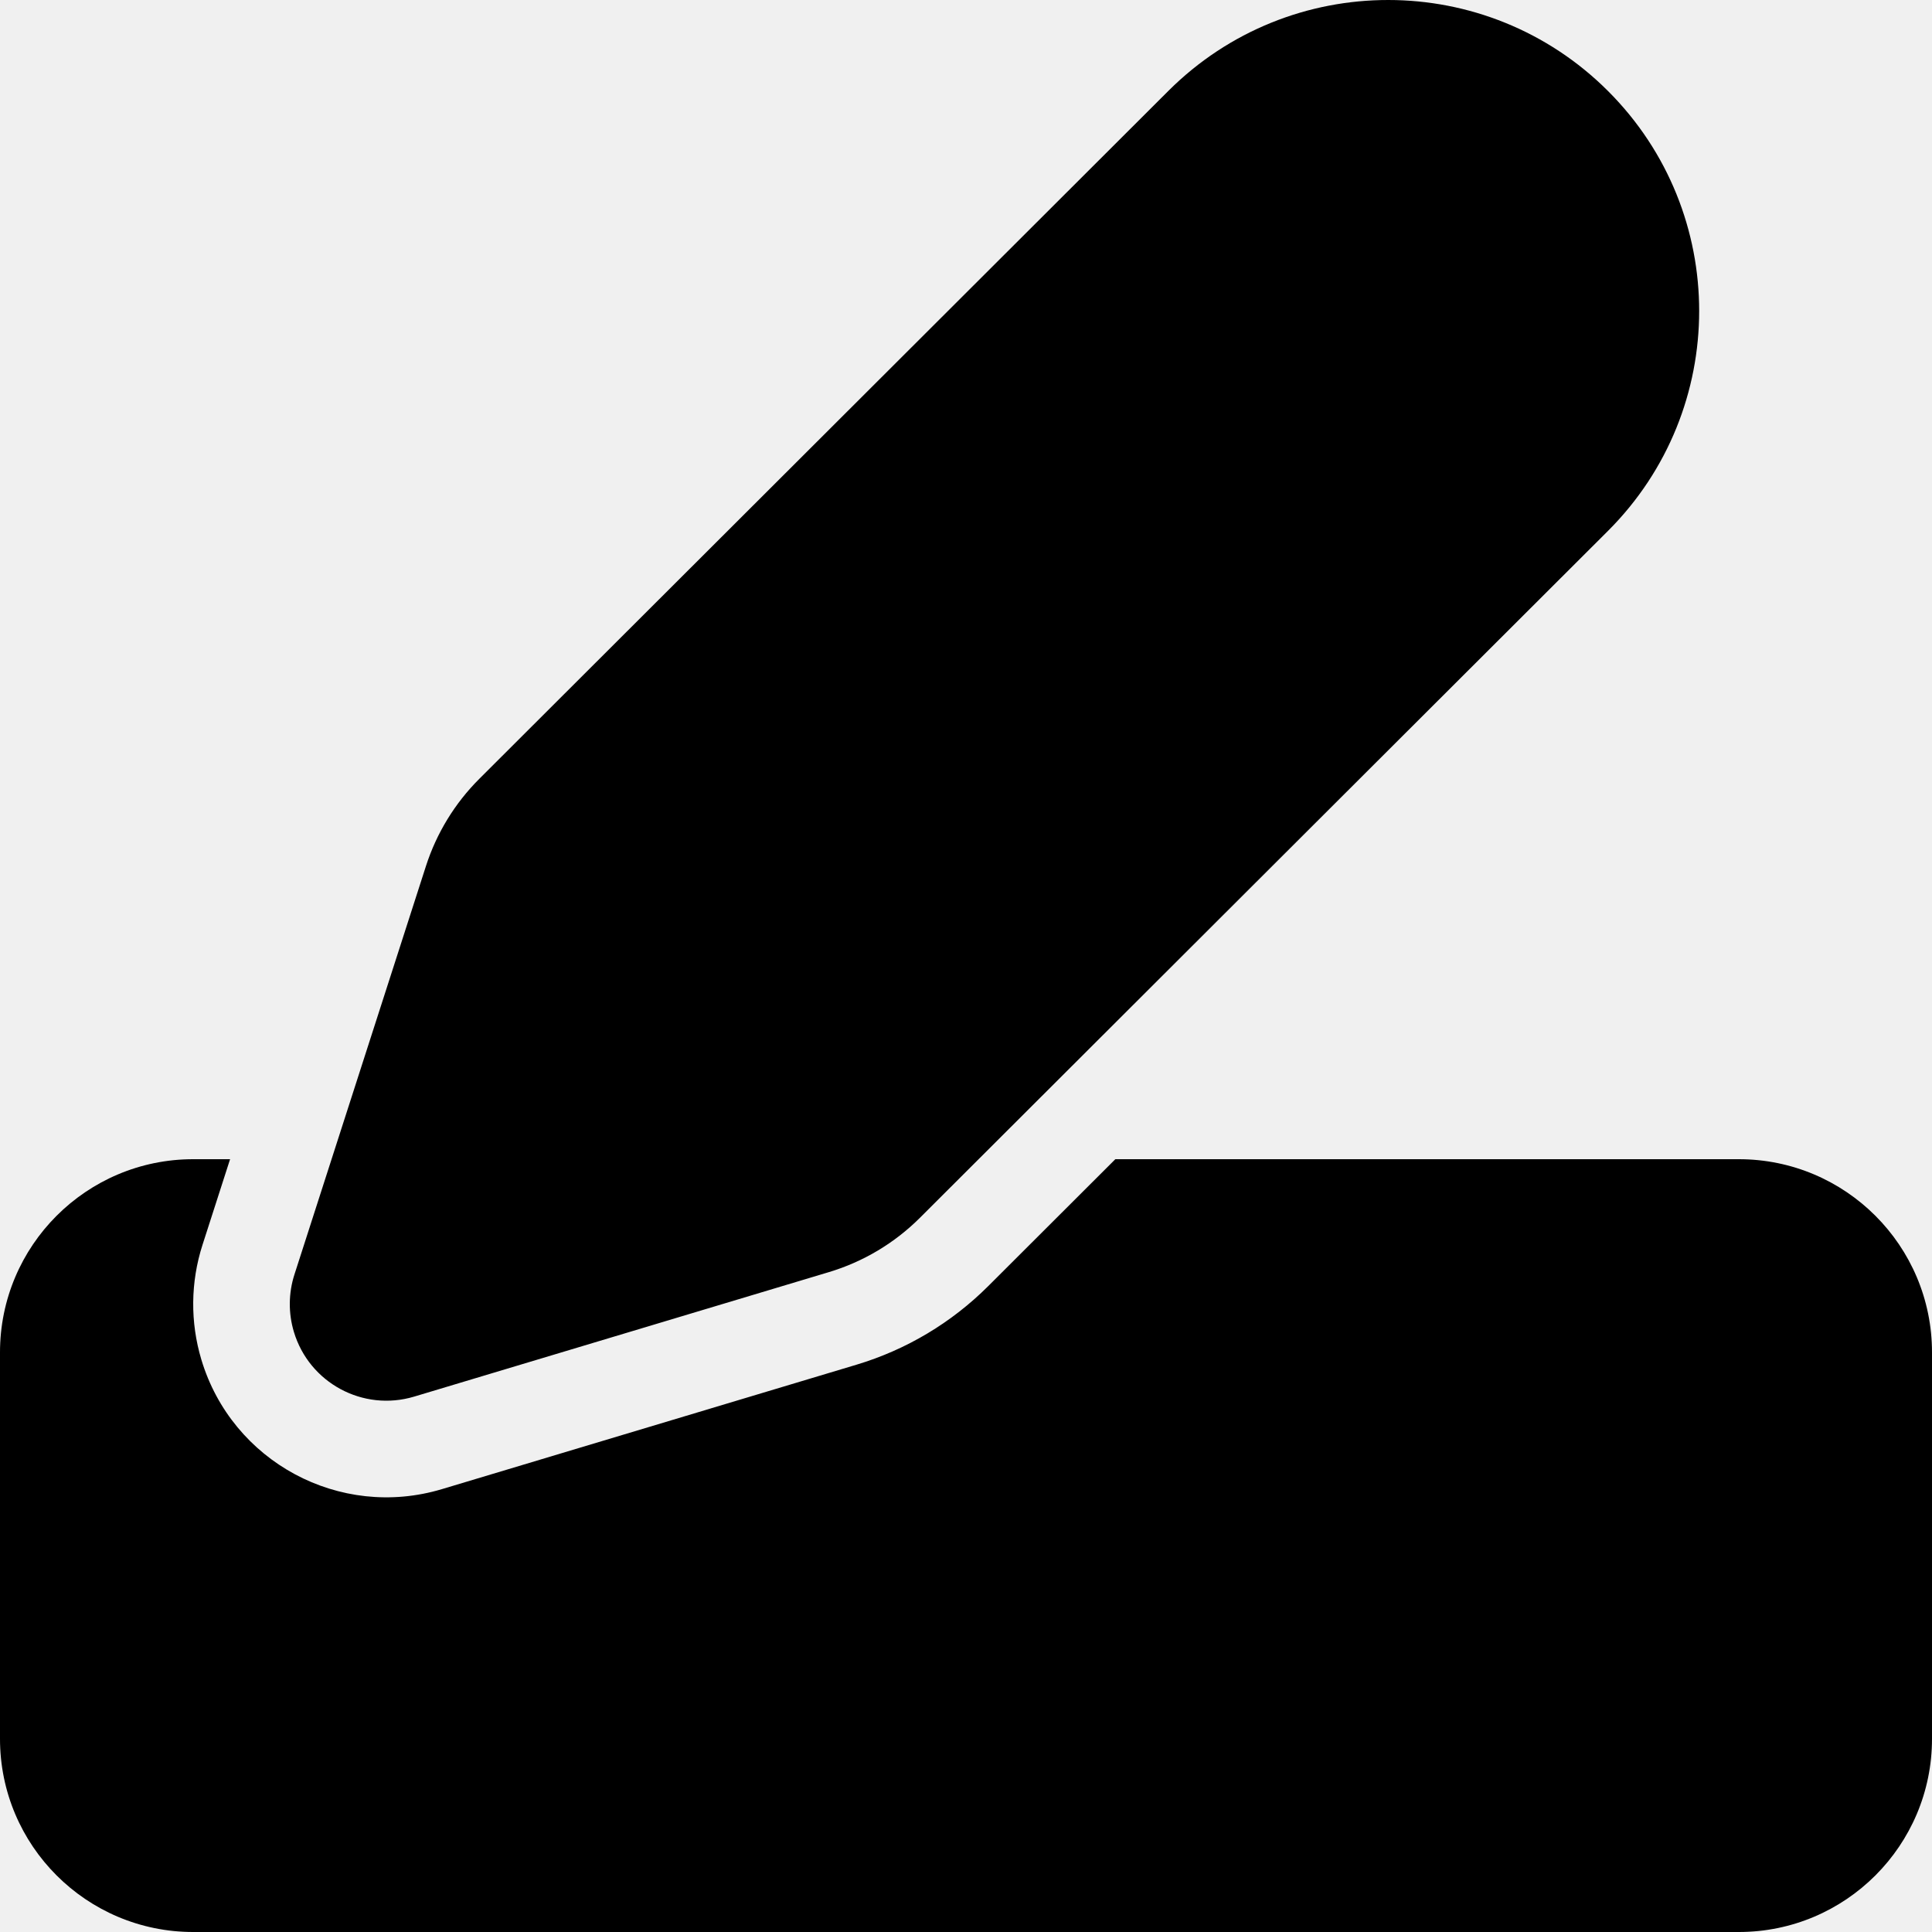
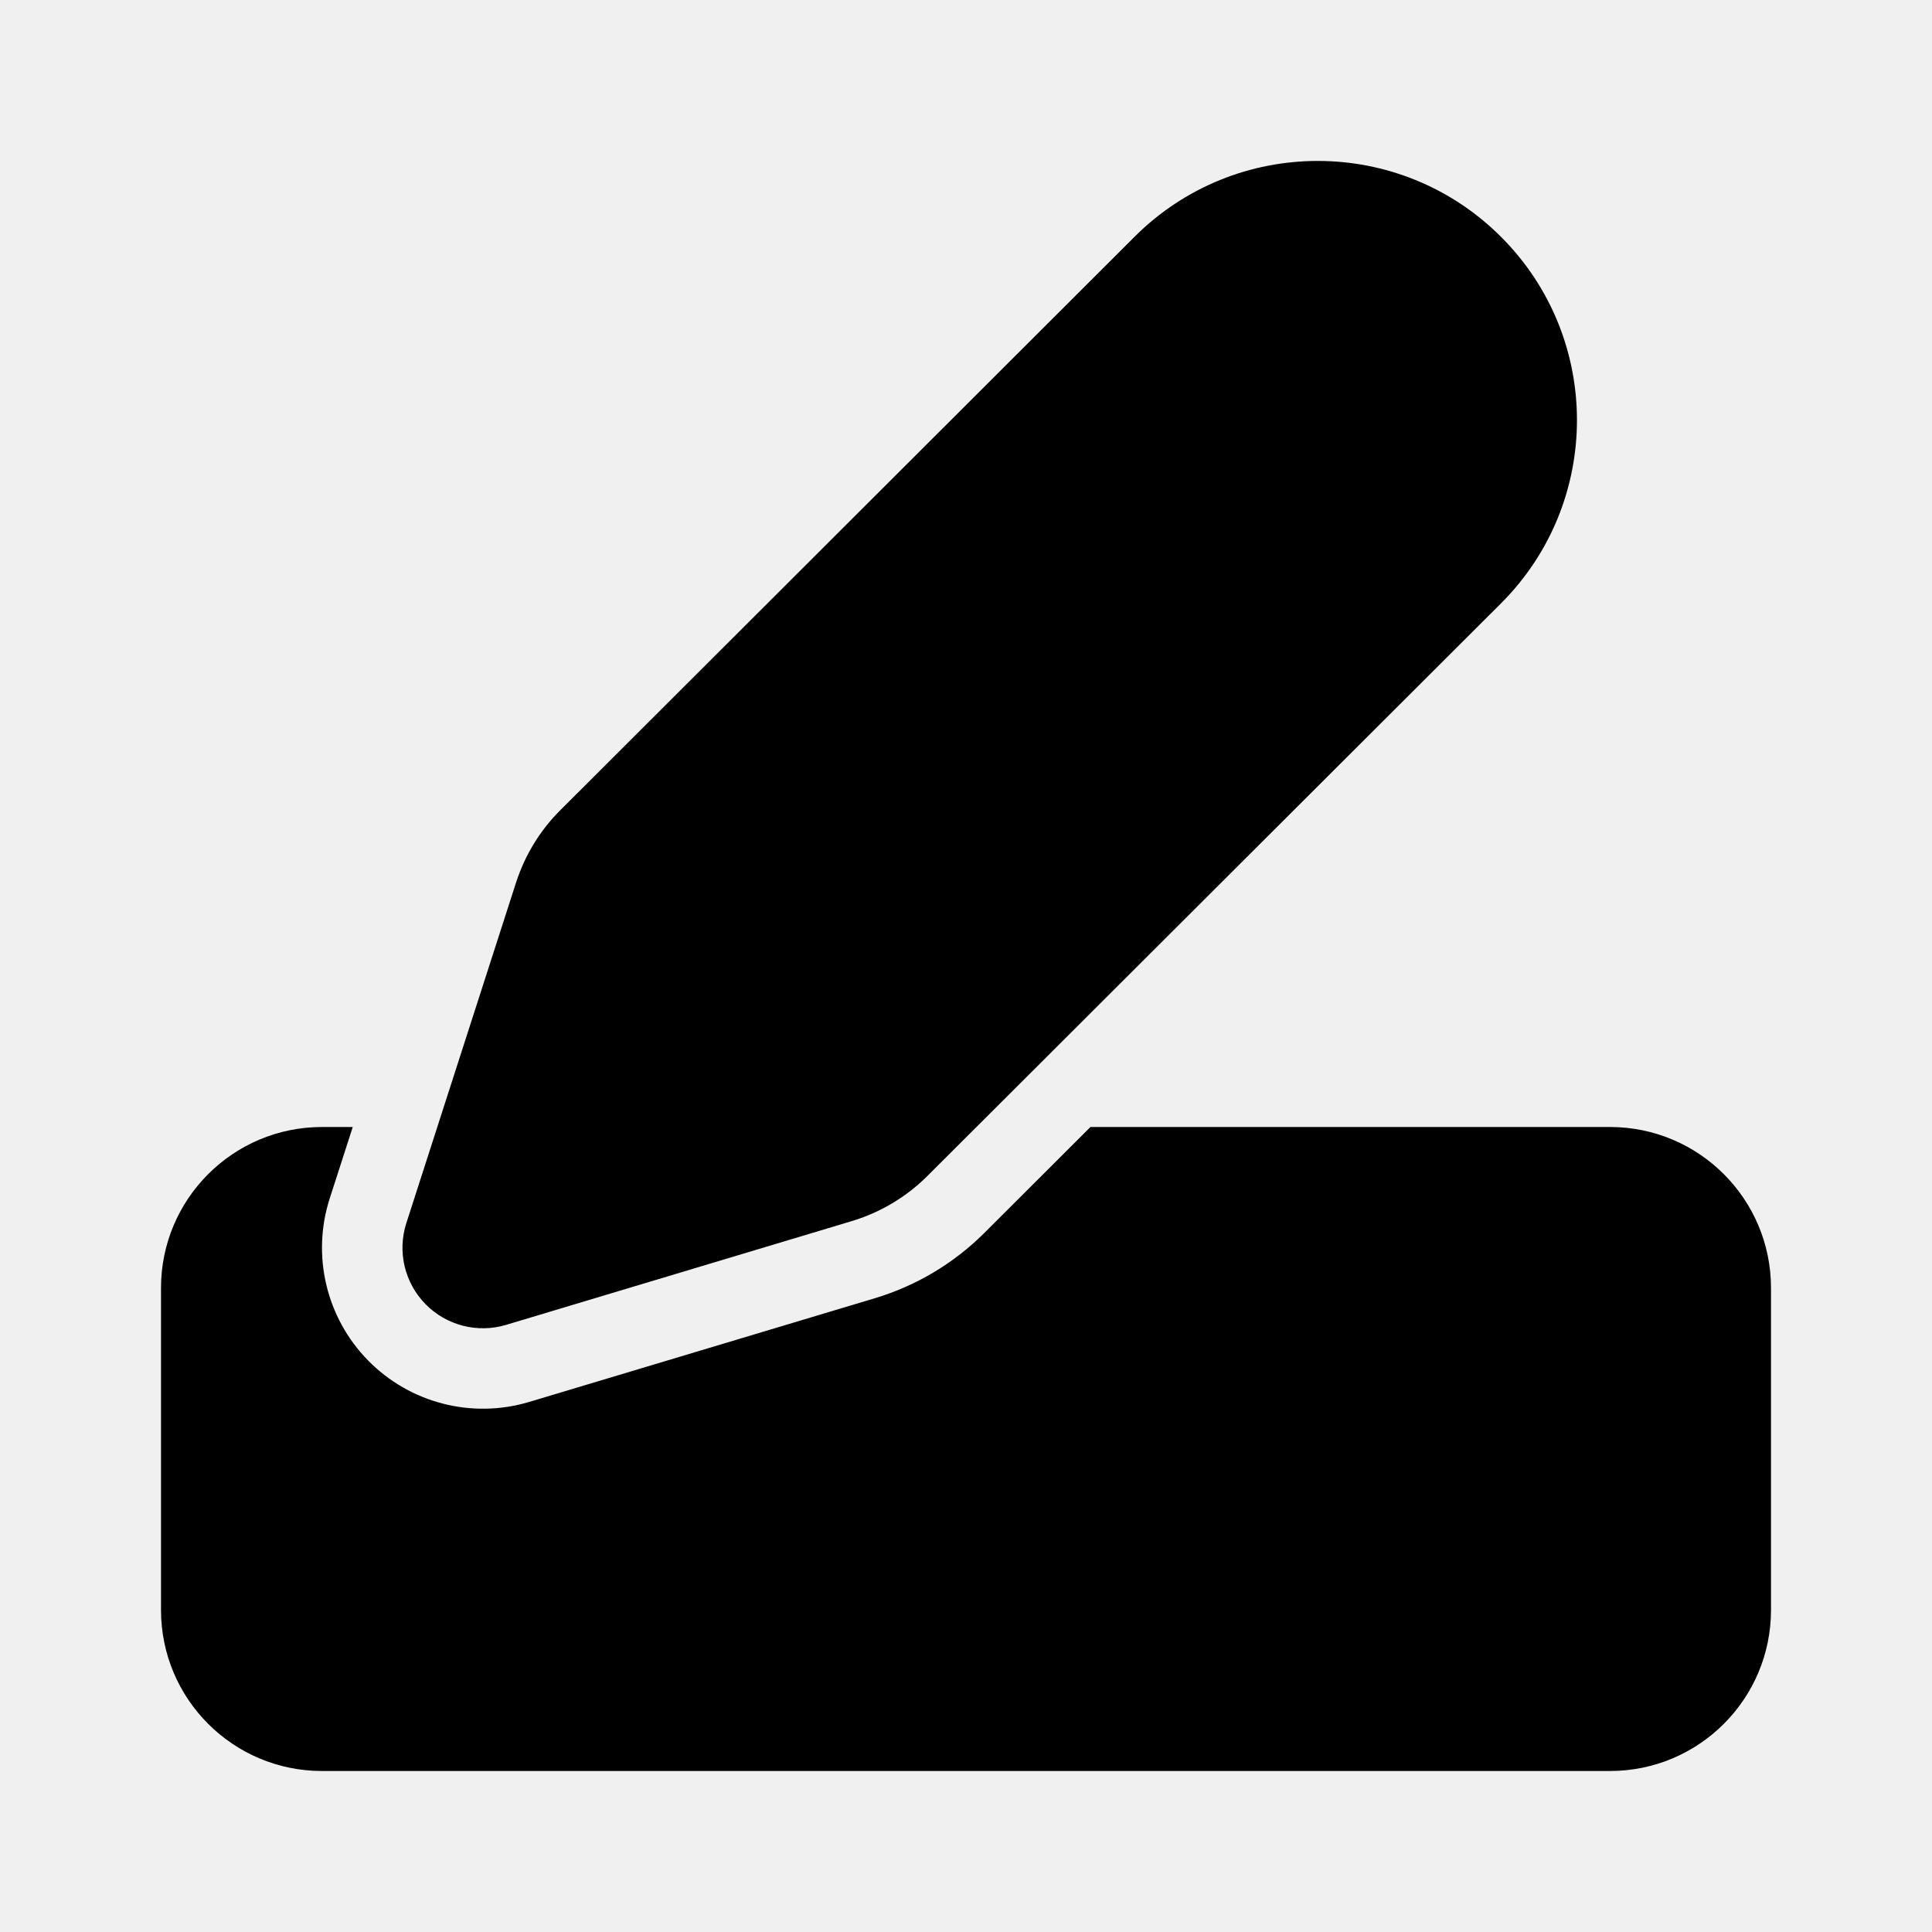
- <svg xmlns="http://www.w3.org/2000/svg" width="1000" height="1000" fill="none">
-   <g clip-path="url(#a)">
-     <path fill="#000" d="M119.091 600H100C44.772 600 0 644.77 0 700v200c0 55.23 44.772 100 100 100h800c55.23 0 100-44.77 100-100V700c0-55.23-44.77-100-100-100H577.3l-65.81 65.7a162.515 162.515 0 0 1-68.09 40.64l-214.65 64.43c-52.897 15.88-108.65-14.13-124.528-67.03a100.003 100.003 0 0 1 .591-59.4L119.091 600ZM832.395 47.201c62.82 62.858 62.785 164.738-.07 227.555l-356.16 355.559a112.515 112.515 0 0 1-47.14 28.135l-214.65 64.43c-26.448 7.94-54.325-7.065-62.264-33.515a49.998 49.998 0 0 1 .296-29.7l68.07-211.4a112.497 112.497 0 0 1 27.601-45.135L604.72 47.072c62.915-62.813 164.83-62.755 227.675.13Z" />
-   </g>
-   <defs>
-     <clipPath id="a">
-       <path fill="#fff" d="M0 0h1000v1000H0z" />
-     </clipPath>
-   </defs>
+ <svg xmlns="http://www.w3.org/2000/svg" width="1000" height="1000" fill="none" viewBox="0 0 24 24">
+   <path fill="#000" d="M4.382 14H4a2 2 0 0 0-2 2v4a2 2 0 0 0 2 2h16a2 2 0 0 0 2-2v-4a2 2 0 0 0-2-2h-6.454l-1.316 1.314a3.25 3.25 0 0 1-1.362.813l-4.293 1.288a2 2 0 0 1-2.479-2.528L4.382 14ZM18.648 2.944a3.218 3.218 0 0 1-.002 4.551l-7.123 7.111a2.25 2.25 0 0 1-.942.563l-4.294 1.289a1 1 0 0 1-1.239-1.265l1.362-4.228c.11-.34.298-.65.552-.902l7.132-7.122a3.22 3.22 0 0 1 4.554.003Z" />
</svg>
